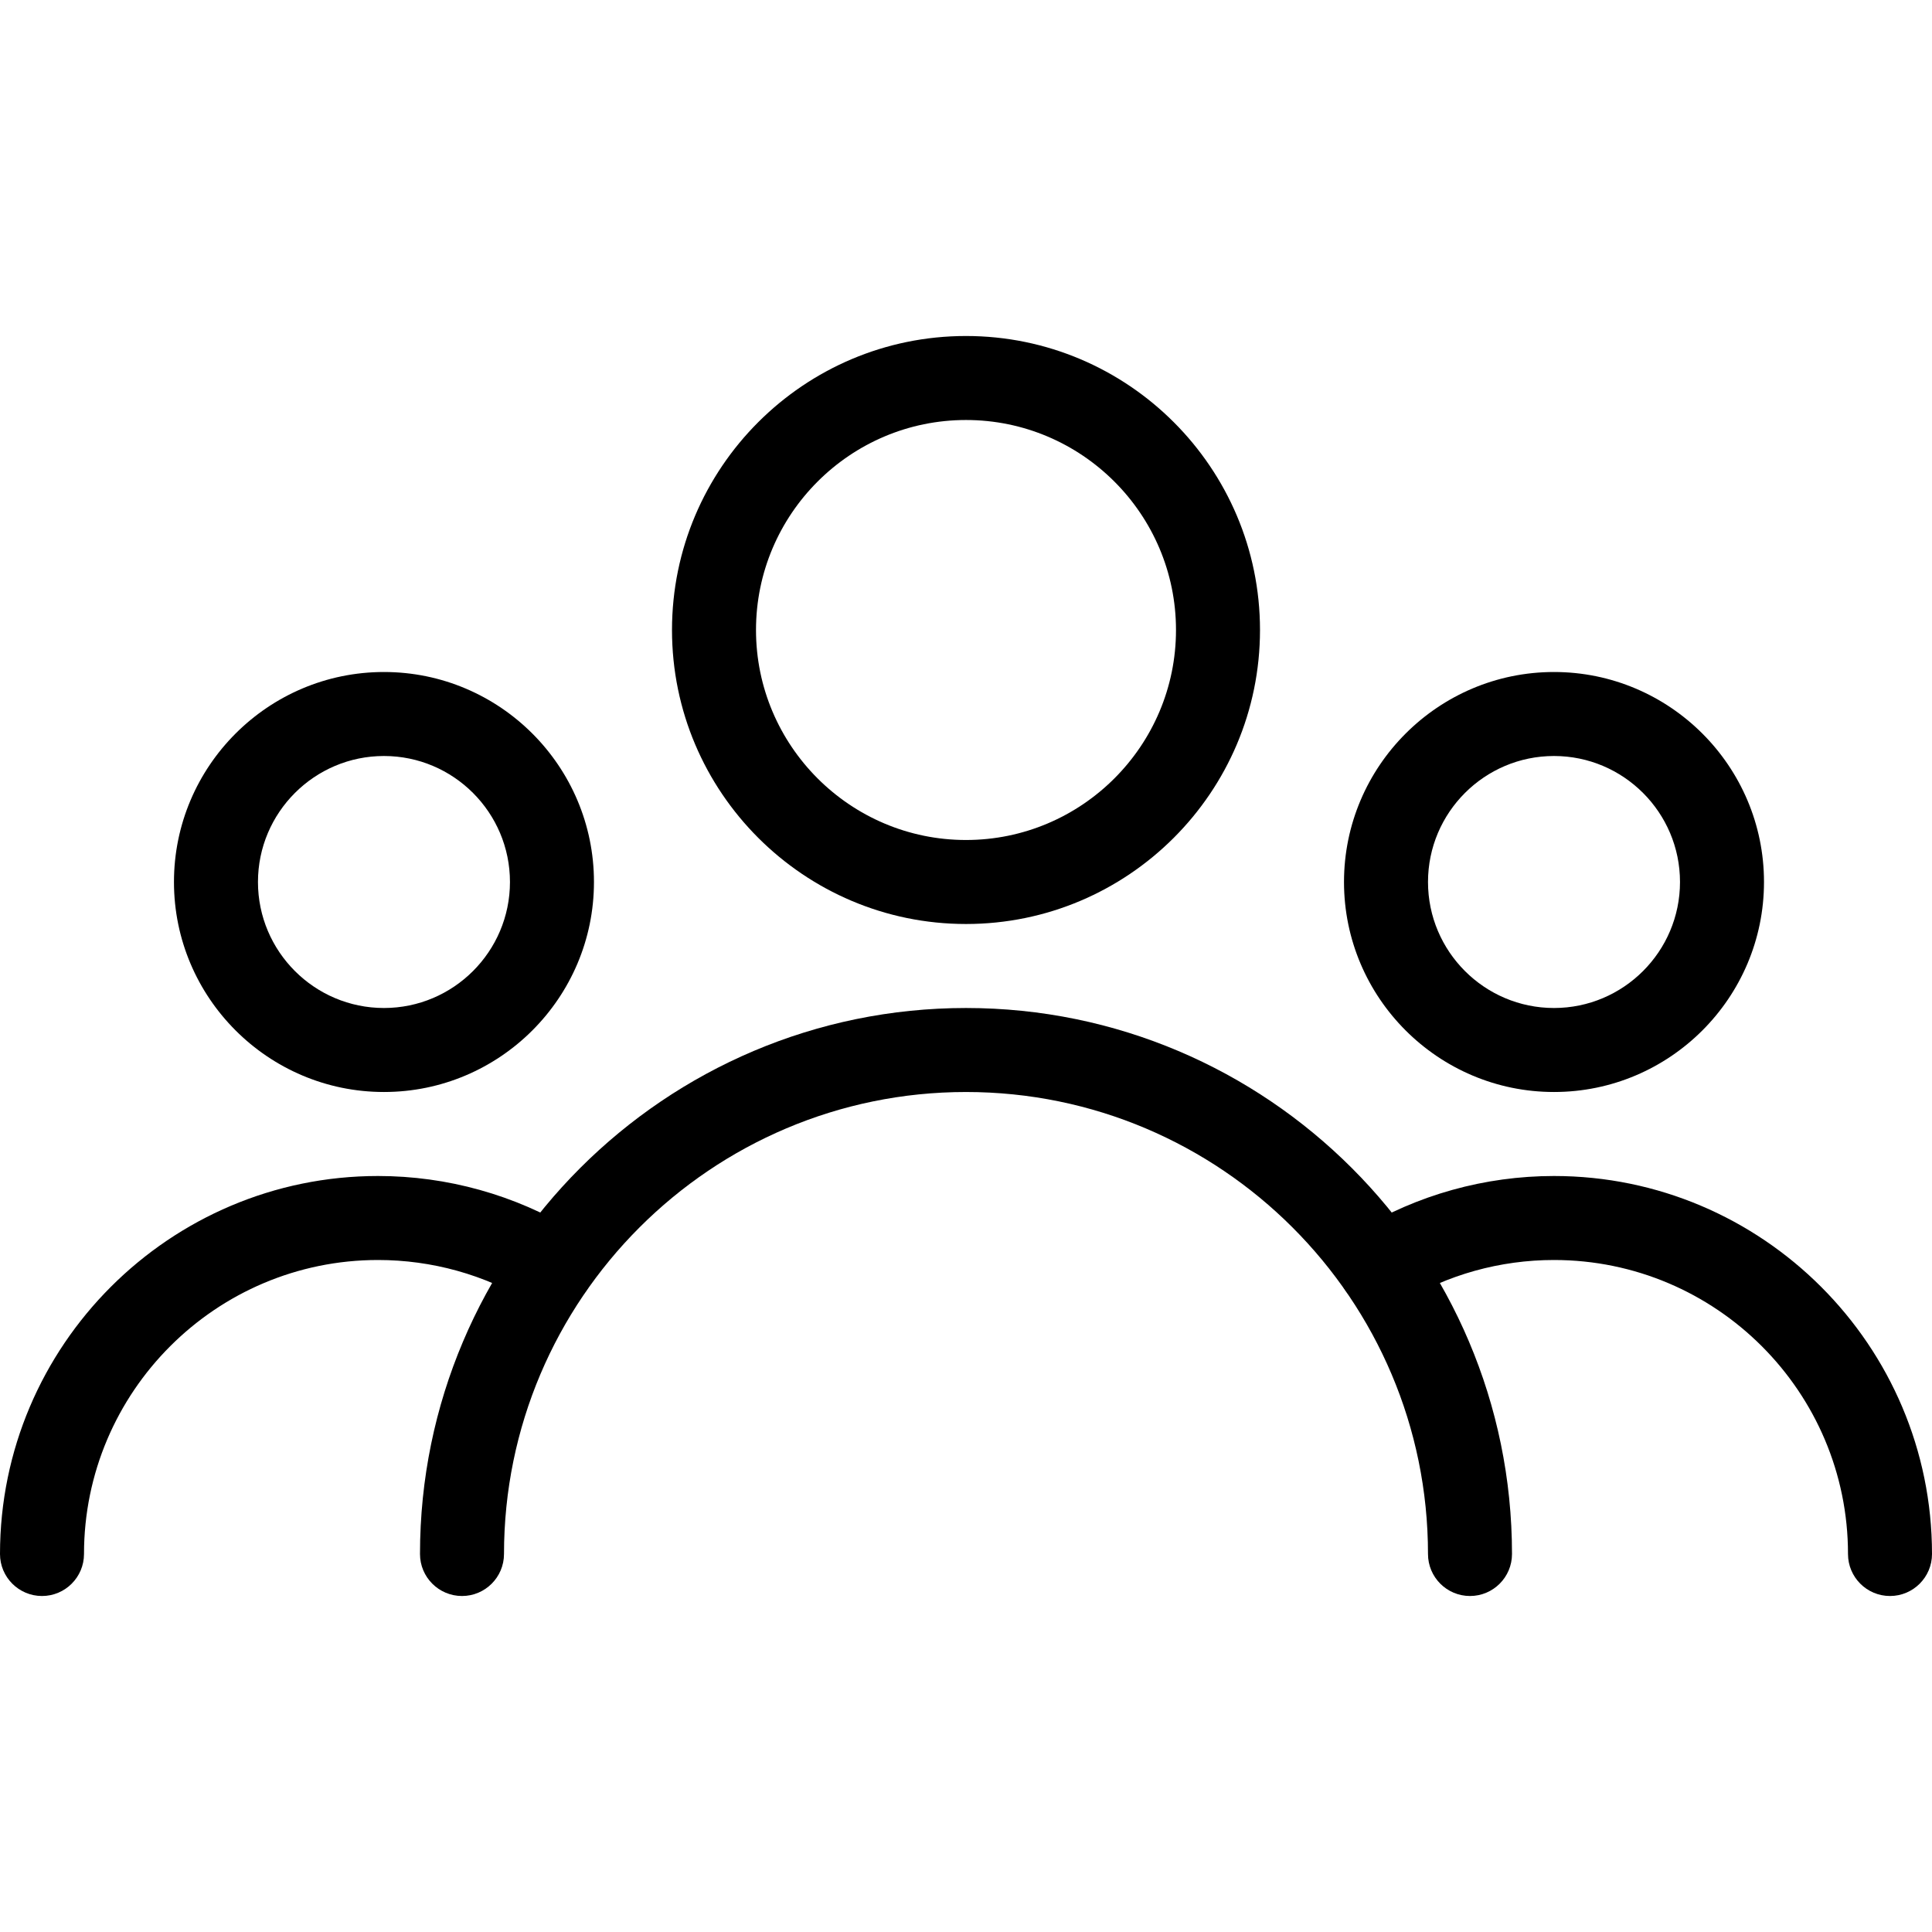
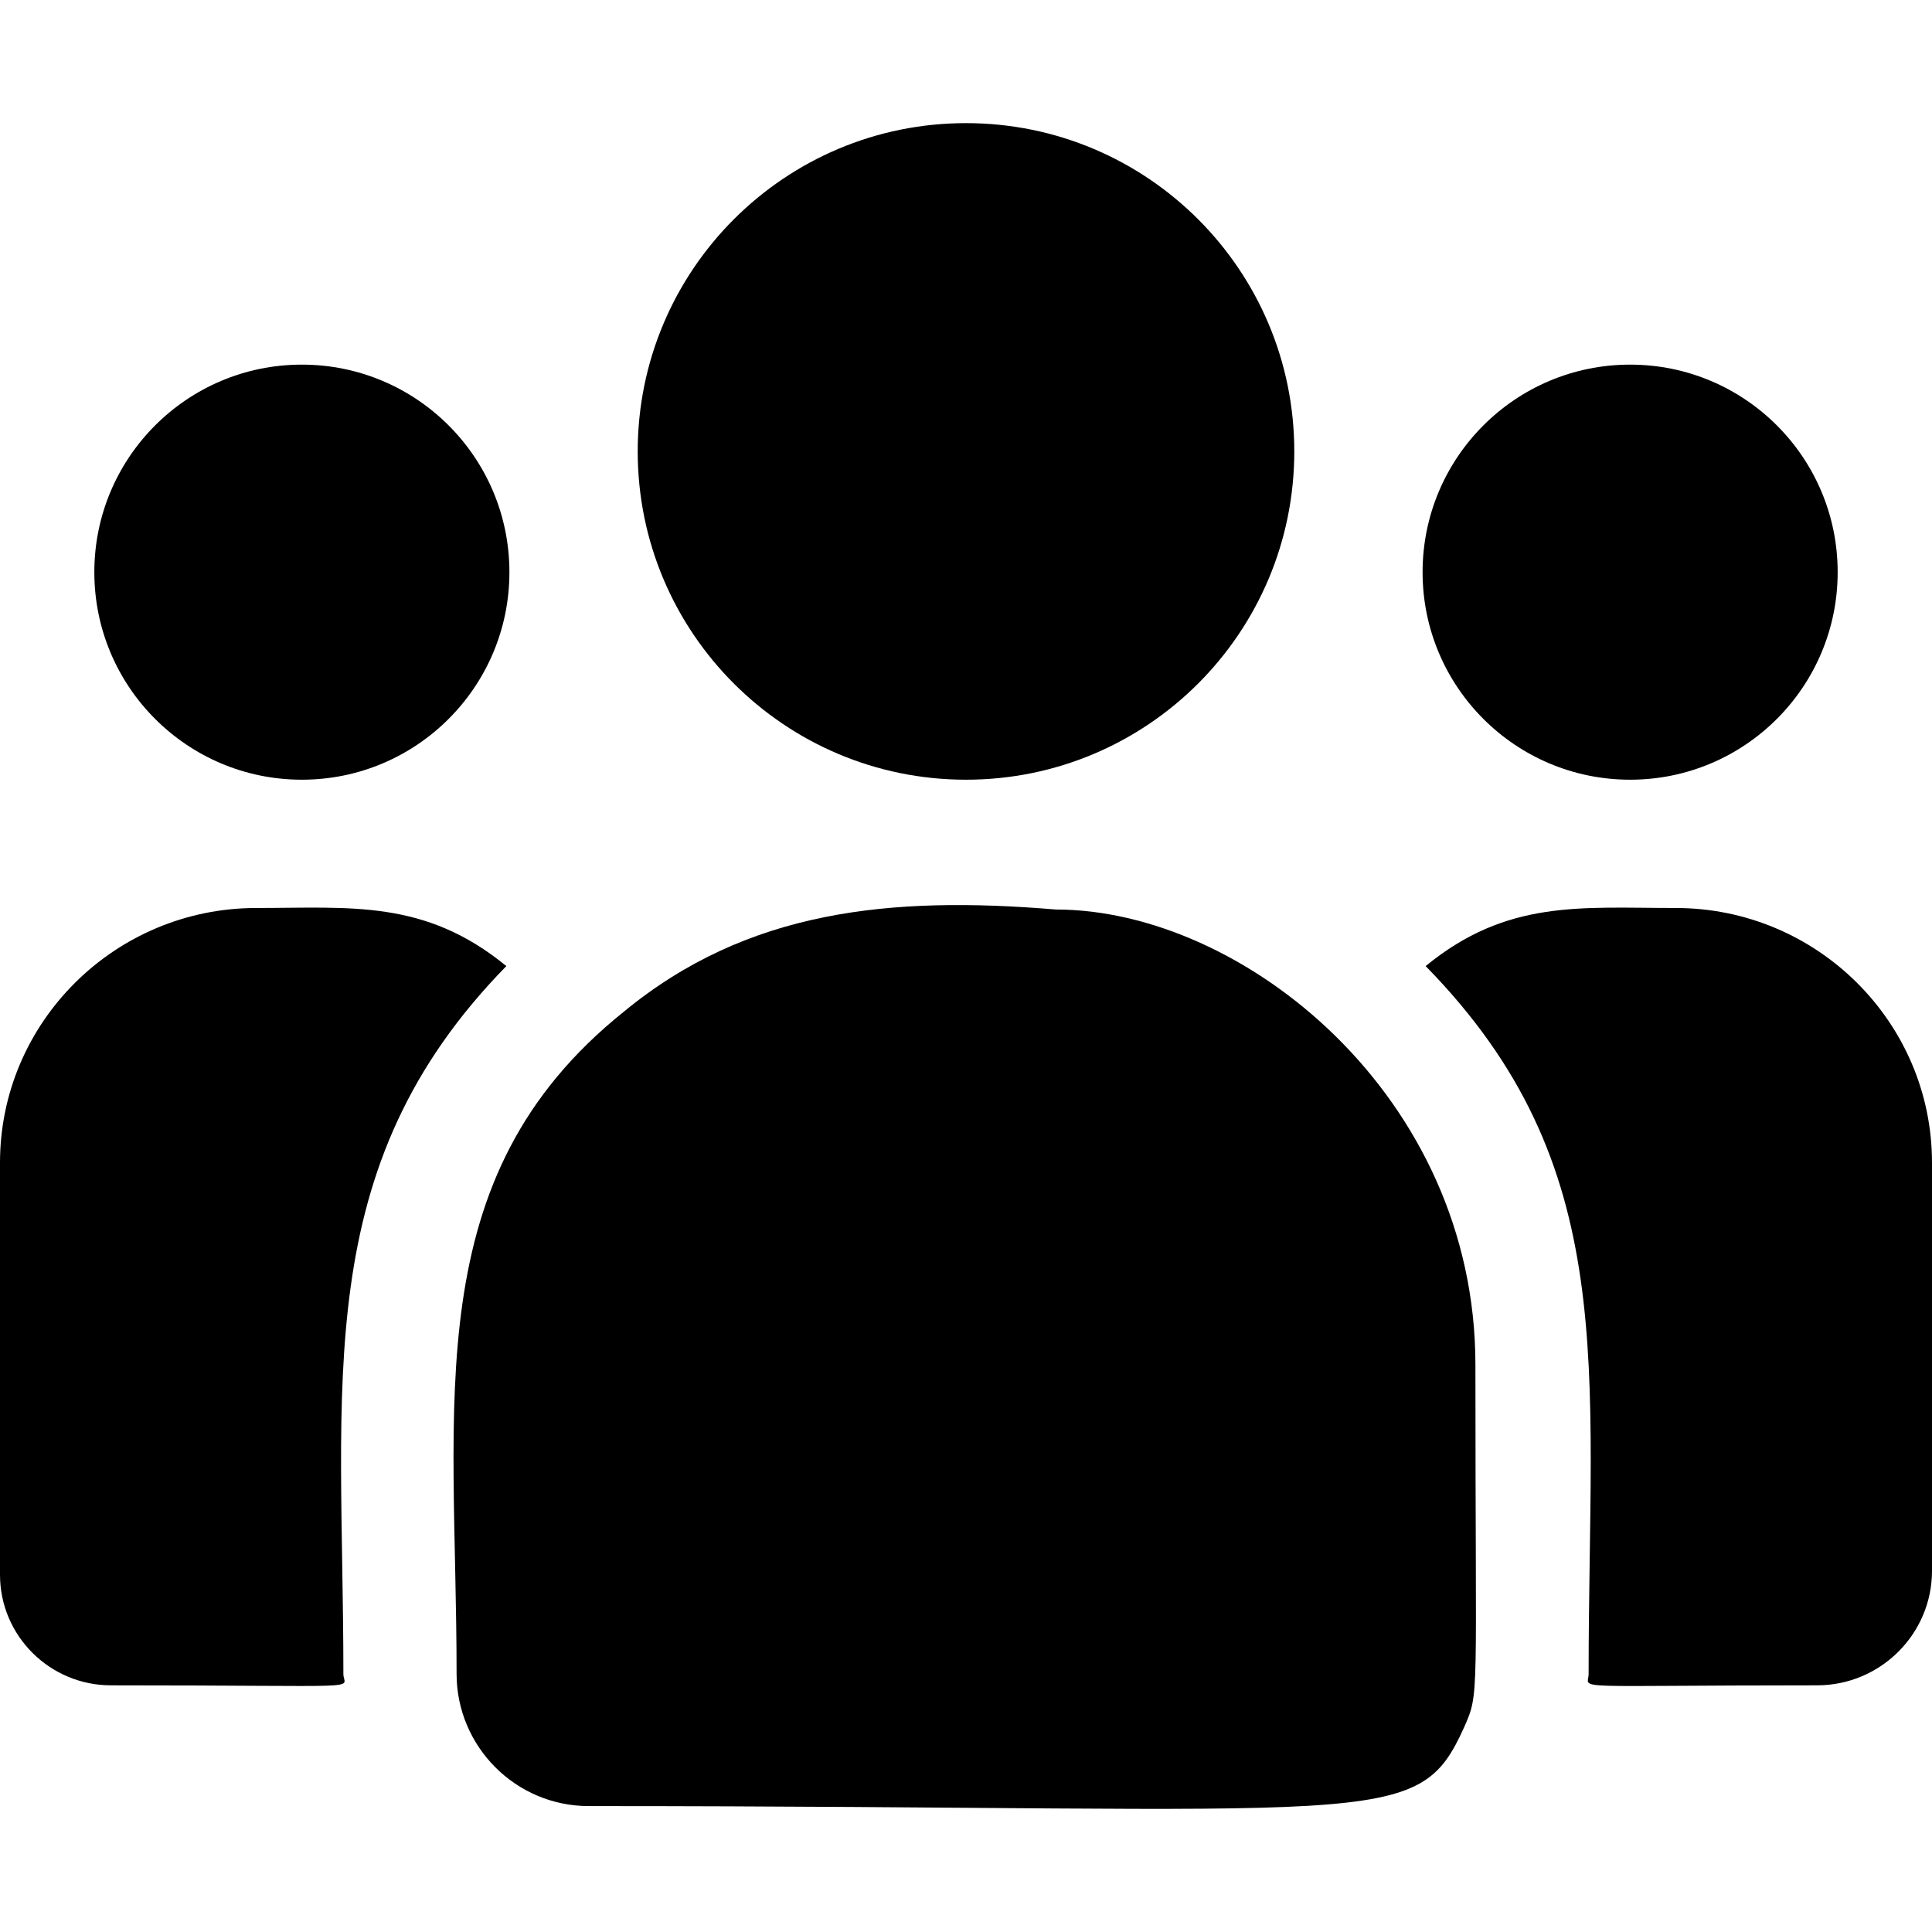
- <svg xmlns="http://www.w3.org/2000/svg" version="1.1" id="Capa_1" x="0px" y="0px" viewBox="0 0 490.667 490.667" style="enable-background:new 0 0 490.667 490.667;" xml:space="preserve">
+ <svg xmlns="http://www.w3.org/2000/svg" id="Capa_1" enable-background="new 0 0 512 512" height="512" viewBox="0 0 512 512" width="512">
  <g>
-     <g>
-       <path d="M245.333,85.333c-41.173,0-74.667,33.493-74.667,74.667s33.493,74.667,74.667,74.667S320,201.173,320,160    C320,118.827,286.507,85.333,245.333,85.333z M245.333,213.333C215.936,213.333,192,189.397,192,160    c0-29.397,23.936-53.333,53.333-53.333s53.333,23.936,53.333,53.333S274.731,213.333,245.333,213.333z" />
-     </g>
+     <circle cx="256" cy="119.631" r="87" />
+     <circle cx="432" cy="151.63" r="55" />
+     <circle cx="80" cy="151.63" r="55" />
+     <path d="m134.19 256.021c-21.65-17.738-41.257-15.39-66.29-15.39-37.44 0-67.9 30.28-67.9 67.49v109.21c0 16.16 13.19 29.3 29.41 29.3 70.026 0 61.59 1.267 61.59-3.02 0-77.386-9.166-134.137 43.19-187.59z" />
+     <path d="m279.81 241.03c-43.724-3.647-81.729.042-114.51 27.1-54.857 43.94-44.3 103.103-44.3 175.48 0 19.149 15.58 35.02 35.02 35.02 211.082 0 219.483 6.809 232-20.91 4.105-9.374 2.98-6.395 2.98-96.07 0-71.226-61.673-120.62-111.19-120.62z" />
+     <path d="m444.1 240.63c-25.17 0-44.669-2.324-66.29 15.39 51.965 53.056 43.19 105.935 43.19 187.59 0 4.314-7.003 3.02 60.54 3.02 16.8 0 30.46-13.61 30.46-30.34v-108.17c0-37.21-30.46-67.49-67.9-67.49z" />
  </g>
-   <g>
-     <g>
-       <path d="M394.667,170.667c-29.397,0-53.333,23.936-53.333,53.333s23.936,53.333,53.333,53.333S448,253.397,448,224    S424.064,170.667,394.667,170.667z M394.667,256c-17.643,0-32-14.357-32-32c0-17.643,14.357-32,32-32s32,14.357,32,32    C426.667,241.643,412.309,256,394.667,256z" />
-     </g>
-   </g>
-   <g>
-     <g>
-       <path d="M97.515,170.667c-29.419,0-53.333,23.936-53.333,53.333s23.936,53.333,53.333,53.333s53.333-23.936,53.333-53.333    S126.933,170.667,97.515,170.667z M97.515,256c-17.643,0-32-14.357-32-32c0-17.643,14.357-32,32-32c17.643,0,32,14.357,32,32    C129.515,241.643,115.157,256,97.515,256z" />
-     </g>
-   </g>
-   <g>
-     <g>
-       <path d="M245.333,256c-76.459,0-138.667,62.208-138.667,138.667c0,5.888,4.779,10.667,10.667,10.667S128,400.555,128,394.667    c0-64.704,52.629-117.333,117.333-117.333s117.333,52.629,117.333,117.333c0,5.888,4.779,10.667,10.667,10.667    c5.888,0,10.667-4.779,10.667-10.667C384,318.208,321.792,256,245.333,256z" />
-     </g>
-   </g>
-   <g>
-     <g>
-       <path d="M394.667,298.667c-17.557,0-34.752,4.8-49.728,13.867c-5.013,3.072-6.635,9.621-3.584,14.656    c3.093,5.035,9.621,6.635,14.656,3.584C367.637,323.712,380.992,320,394.667,320c41.173,0,74.667,33.493,74.667,74.667    c0,5.888,4.779,10.667,10.667,10.667c5.888,0,10.667-4.779,10.667-10.667C490.667,341.739,447.595,298.667,394.667,298.667z" />
-     </g>
-   </g>
-   <g>
-     <g>
-       <path d="M145.707,312.512c-14.955-9.045-32.149-13.845-49.707-13.845c-52.928,0-96,43.072-96,96    c0,5.888,4.779,10.667,10.667,10.667s10.667-4.779,10.667-10.667C21.333,353.493,54.827,320,96,320    c13.675,0,27.029,3.712,38.635,10.752c5.013,3.051,11.584,1.451,14.656-3.584C152.363,322.133,150.741,315.584,145.707,312.512z" />
-     </g>
-   </g>
-   <g>
- </g>
-   <g>
- </g>
-   <g>
- </g>
-   <g>
- </g>
-   <g>
- </g>
-   <g>
- </g>
-   <g>
- </g>
-   <g>
- </g>
-   <g>
- </g>
-   <g>
- </g>
-   <g>
- </g>
-   <g>
- </g>
-   <g>
- </g>
-   <g>
- </g>
-   <g>
- </g>
</svg>
